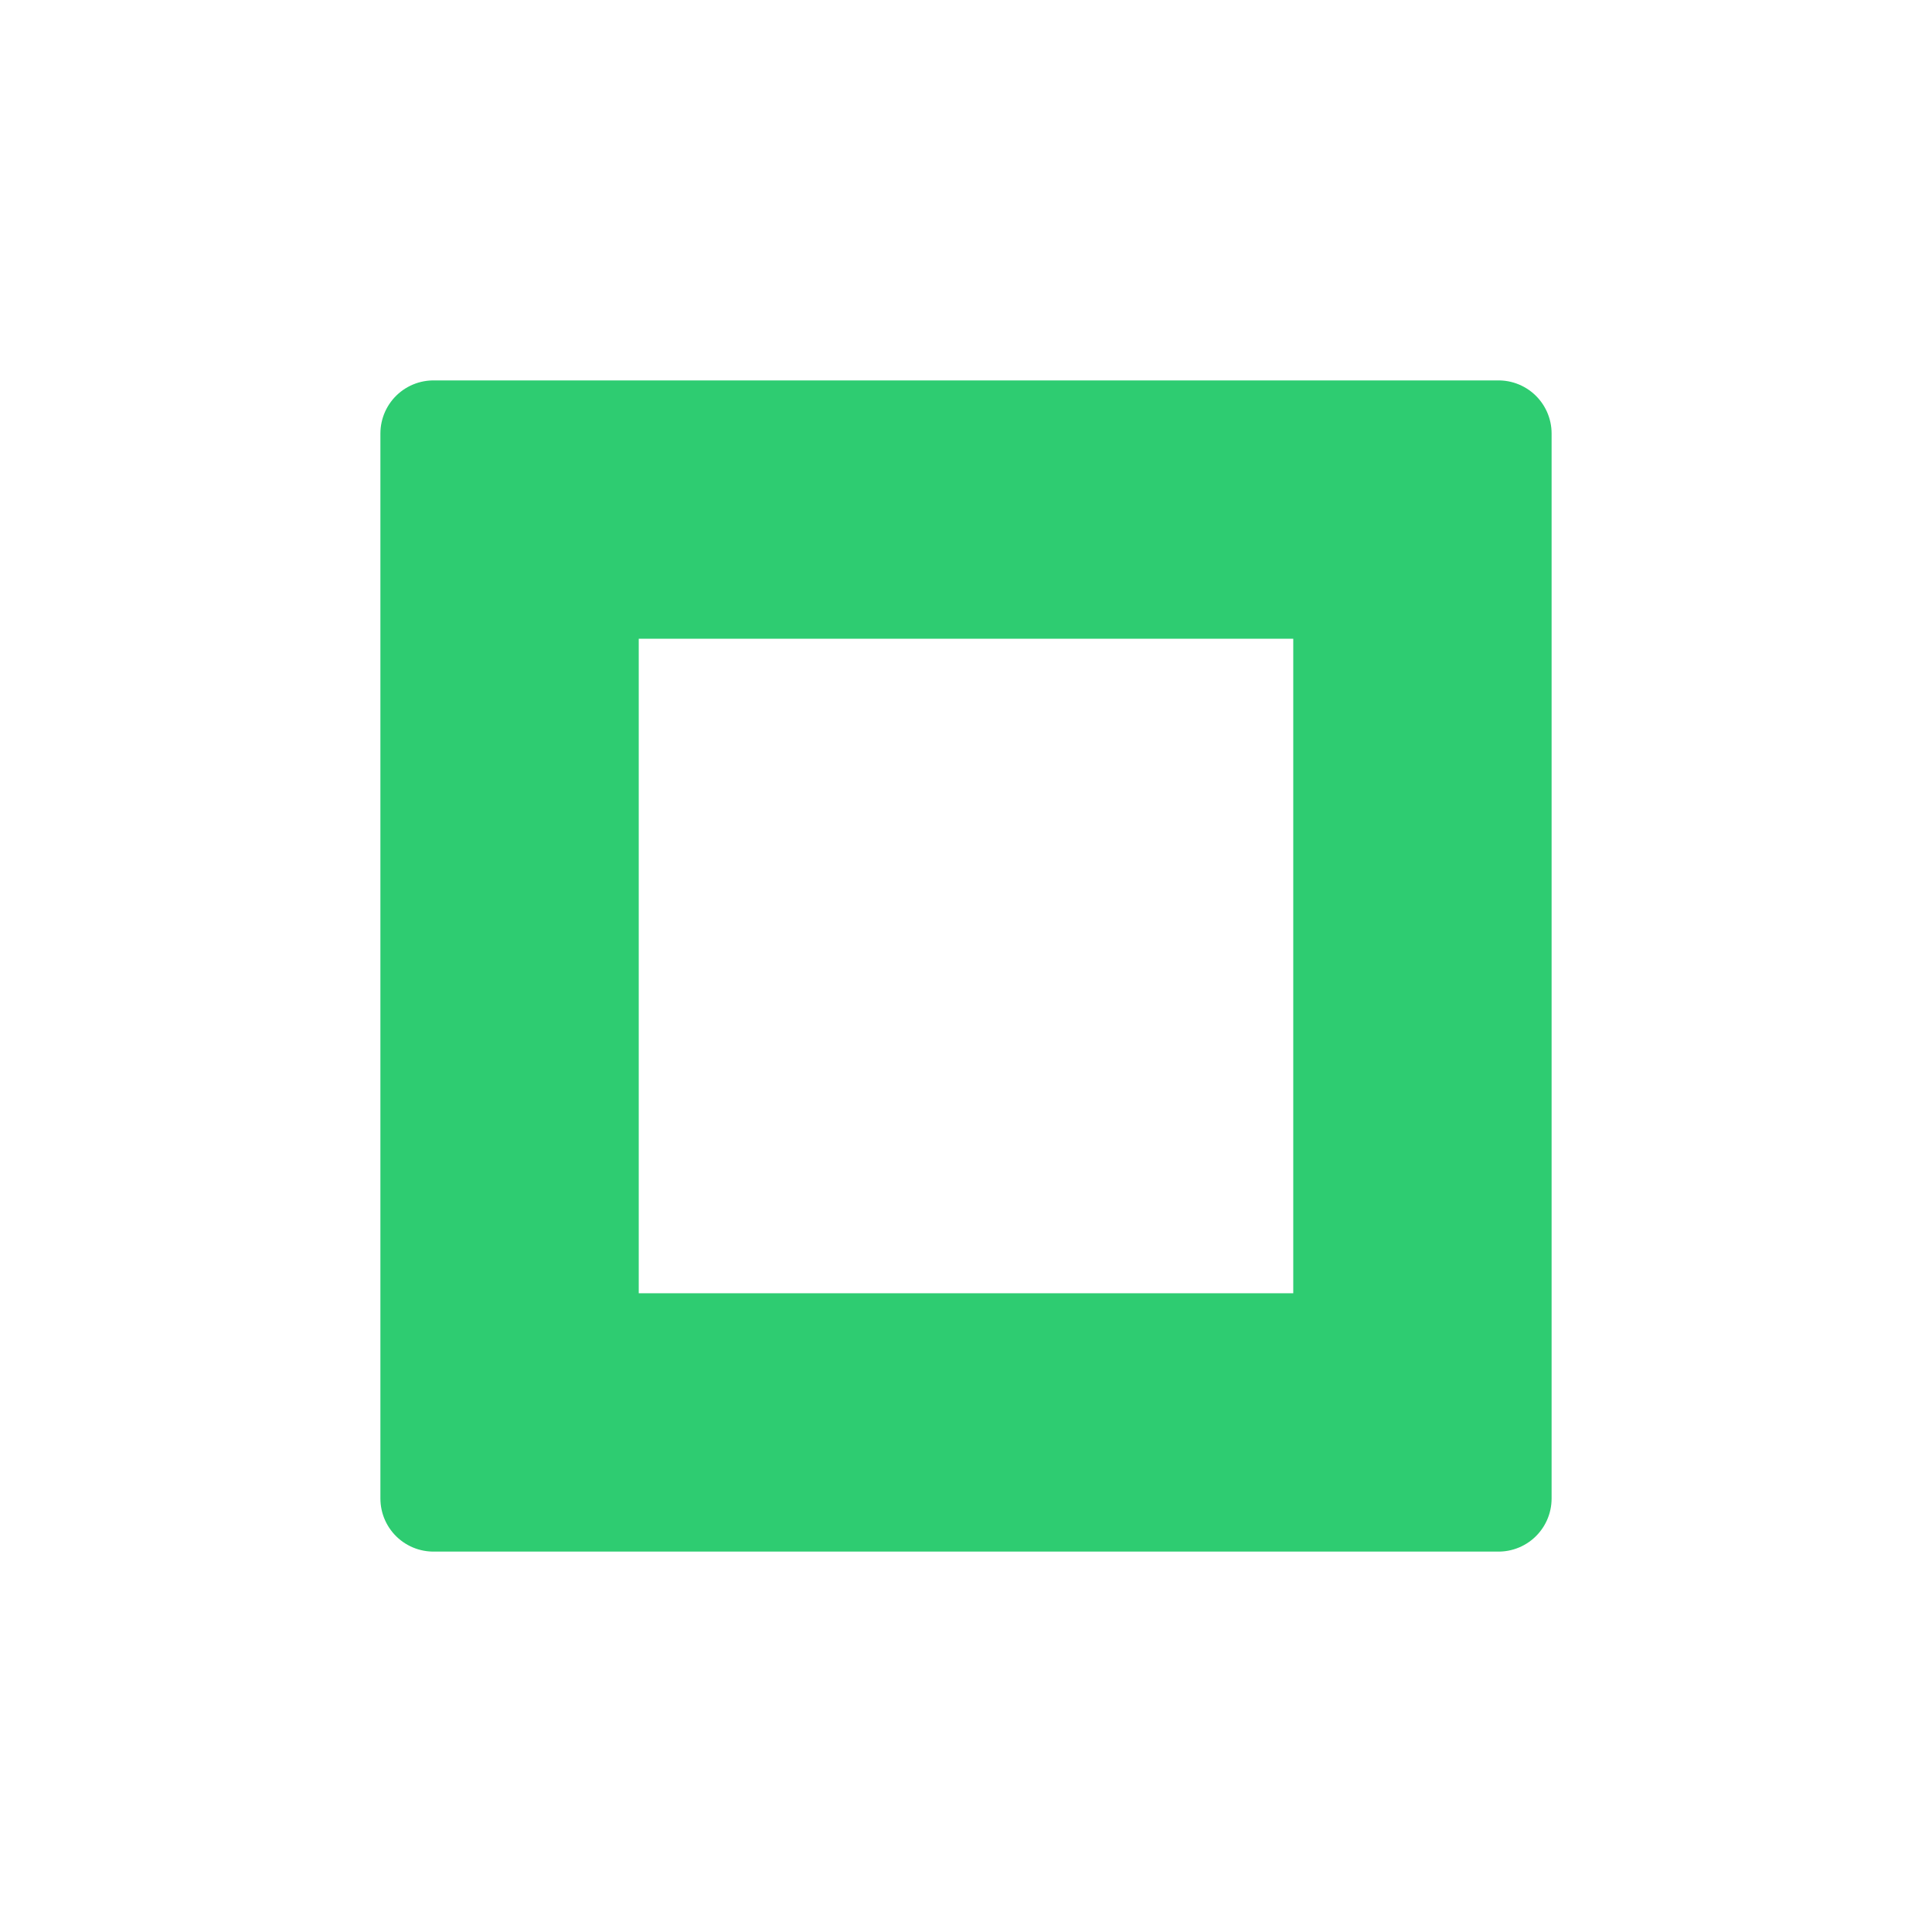
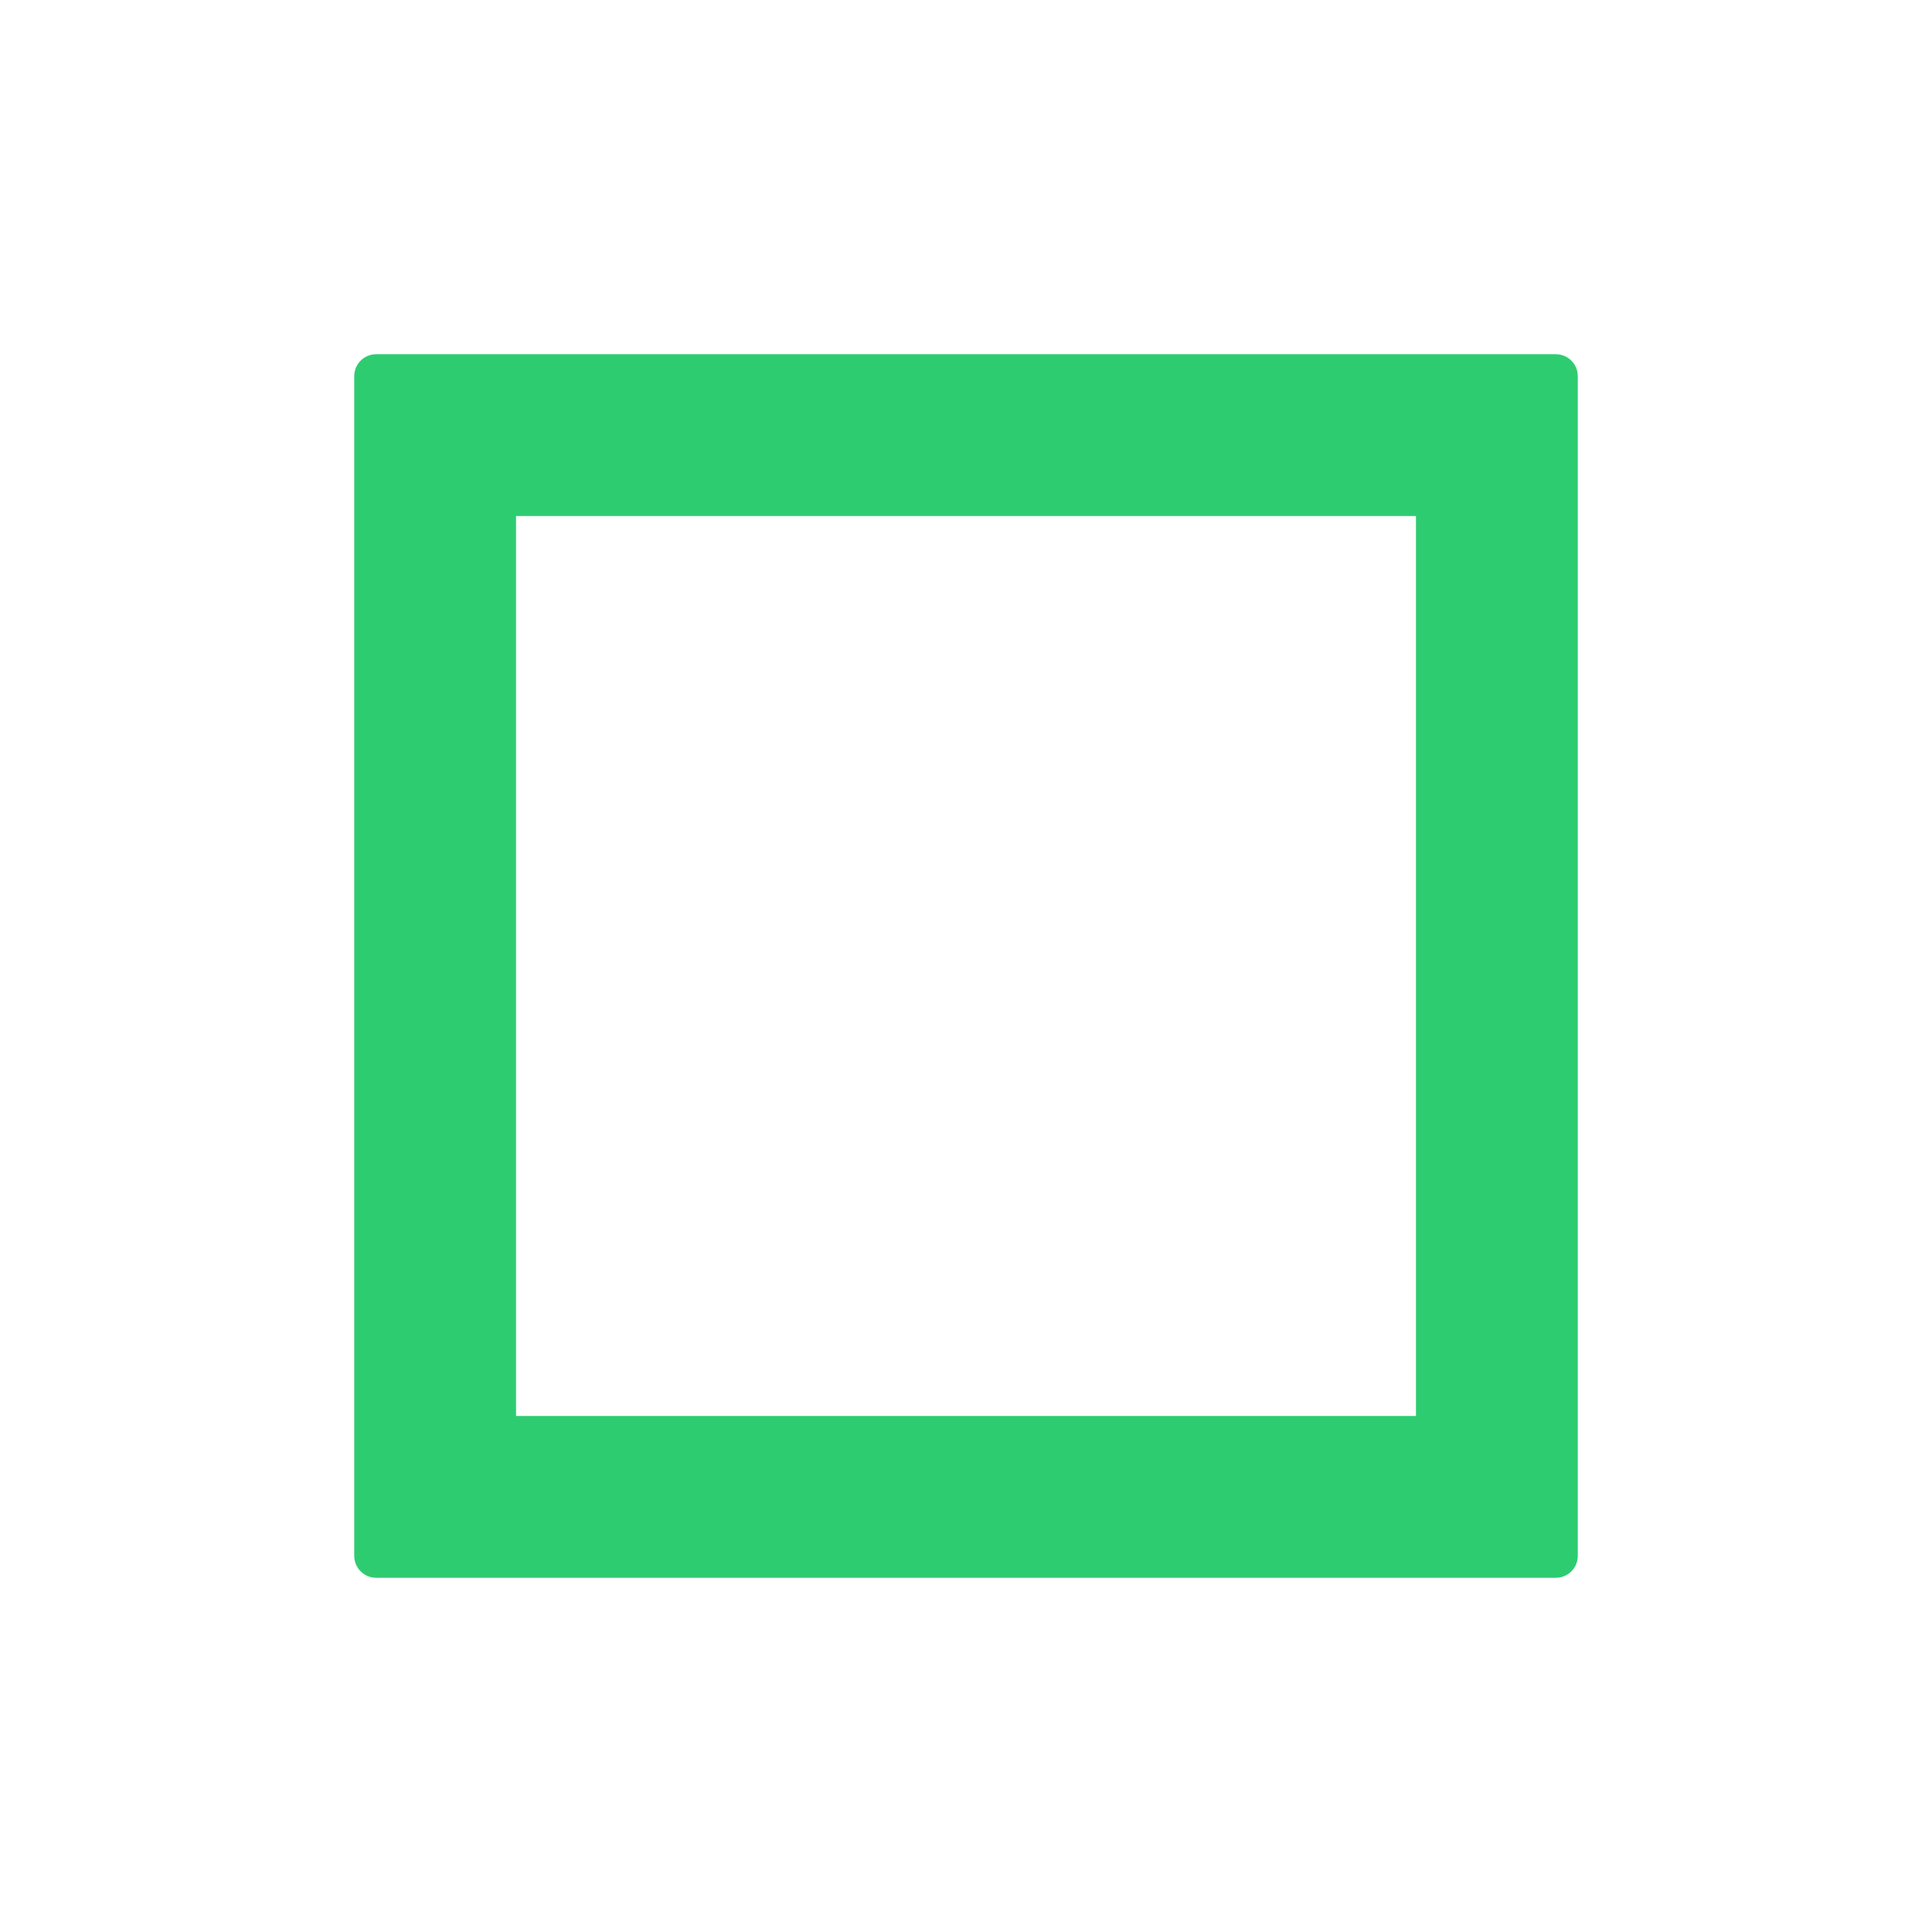
- <svg xmlns="http://www.w3.org/2000/svg" viewBox="0 0 48 48" width="48px" height="48px">
-   <g id="surface130833338">
-     <path style="fill-rule:nonzero;fill:rgb(18.039%,80%,44.314%);fill-opacity:1;stroke-width:10;stroke-linecap:butt;stroke-linejoin:round;stroke:rgb(18.039%,80%,44.314%);stroke-opacity:1;stroke-miterlimit:10;" d="M 136.168 35.832 L 136.168 136.168 L 35.832 136.168 L 35.832 35.832 Z M 121.83 50.17 L 50.17 50.17 L 50.17 121.83 L 121.83 121.83 Z M 121.83 50.17 " transform="matrix(0.263721,0,0,0.263721,1.32,1.32)" />
-     <path style=" stroke:none;fill-rule:nonzero;fill:rgb(18.039%,80%,44.314%);fill-opacity:1;" d="M 10.77 10.77 L 10.77 37.23 L 37.23 37.23 L 37.23 10.77 Z M 33.449 33.449 L 14.551 33.449 L 14.551 14.551 L 33.449 14.551 Z M 33.449 33.449 " />
+ <svg xmlns="http://www.w3.org/2000/svg" viewBox="0 0 32 32" width="32px" height="32px">
+   <g id="surface26259339">
+     <path style="fill-rule:nonzero;fill:rgb(18.039%,80%,44.314%);fill-opacity:1;stroke-width:4;stroke-linecap:butt;stroke-linejoin:round;stroke:rgb(18.039%,80%,44.314%);stroke-opacity:1;stroke-miterlimit:10;" d="M 139.747 32.253 L 139.747 139.747 L 32.253 139.747 L 32.253 32.253 Z M 42.998 129.002 L 129.002 129.002 L 129.002 42.998 L 42.998 42.998 Z M 42.998 129.002 " transform="matrix(0.181767,0,0,0.181767,0.368,0.368)" />
+     <path style=" stroke:none;fill-rule:nonzero;fill:rgb(18.039%,80%,44.314%);fill-opacity:1;" d="M 6.23 6.23 L 6.23 25.77 L 25.77 25.77 L 25.77 6.23 Z M 8.184 8.184 L 23.816 8.184 L 23.816 23.816 L 8.184 23.816 Z M 8.184 8.184 " />
  </g>
</svg>
